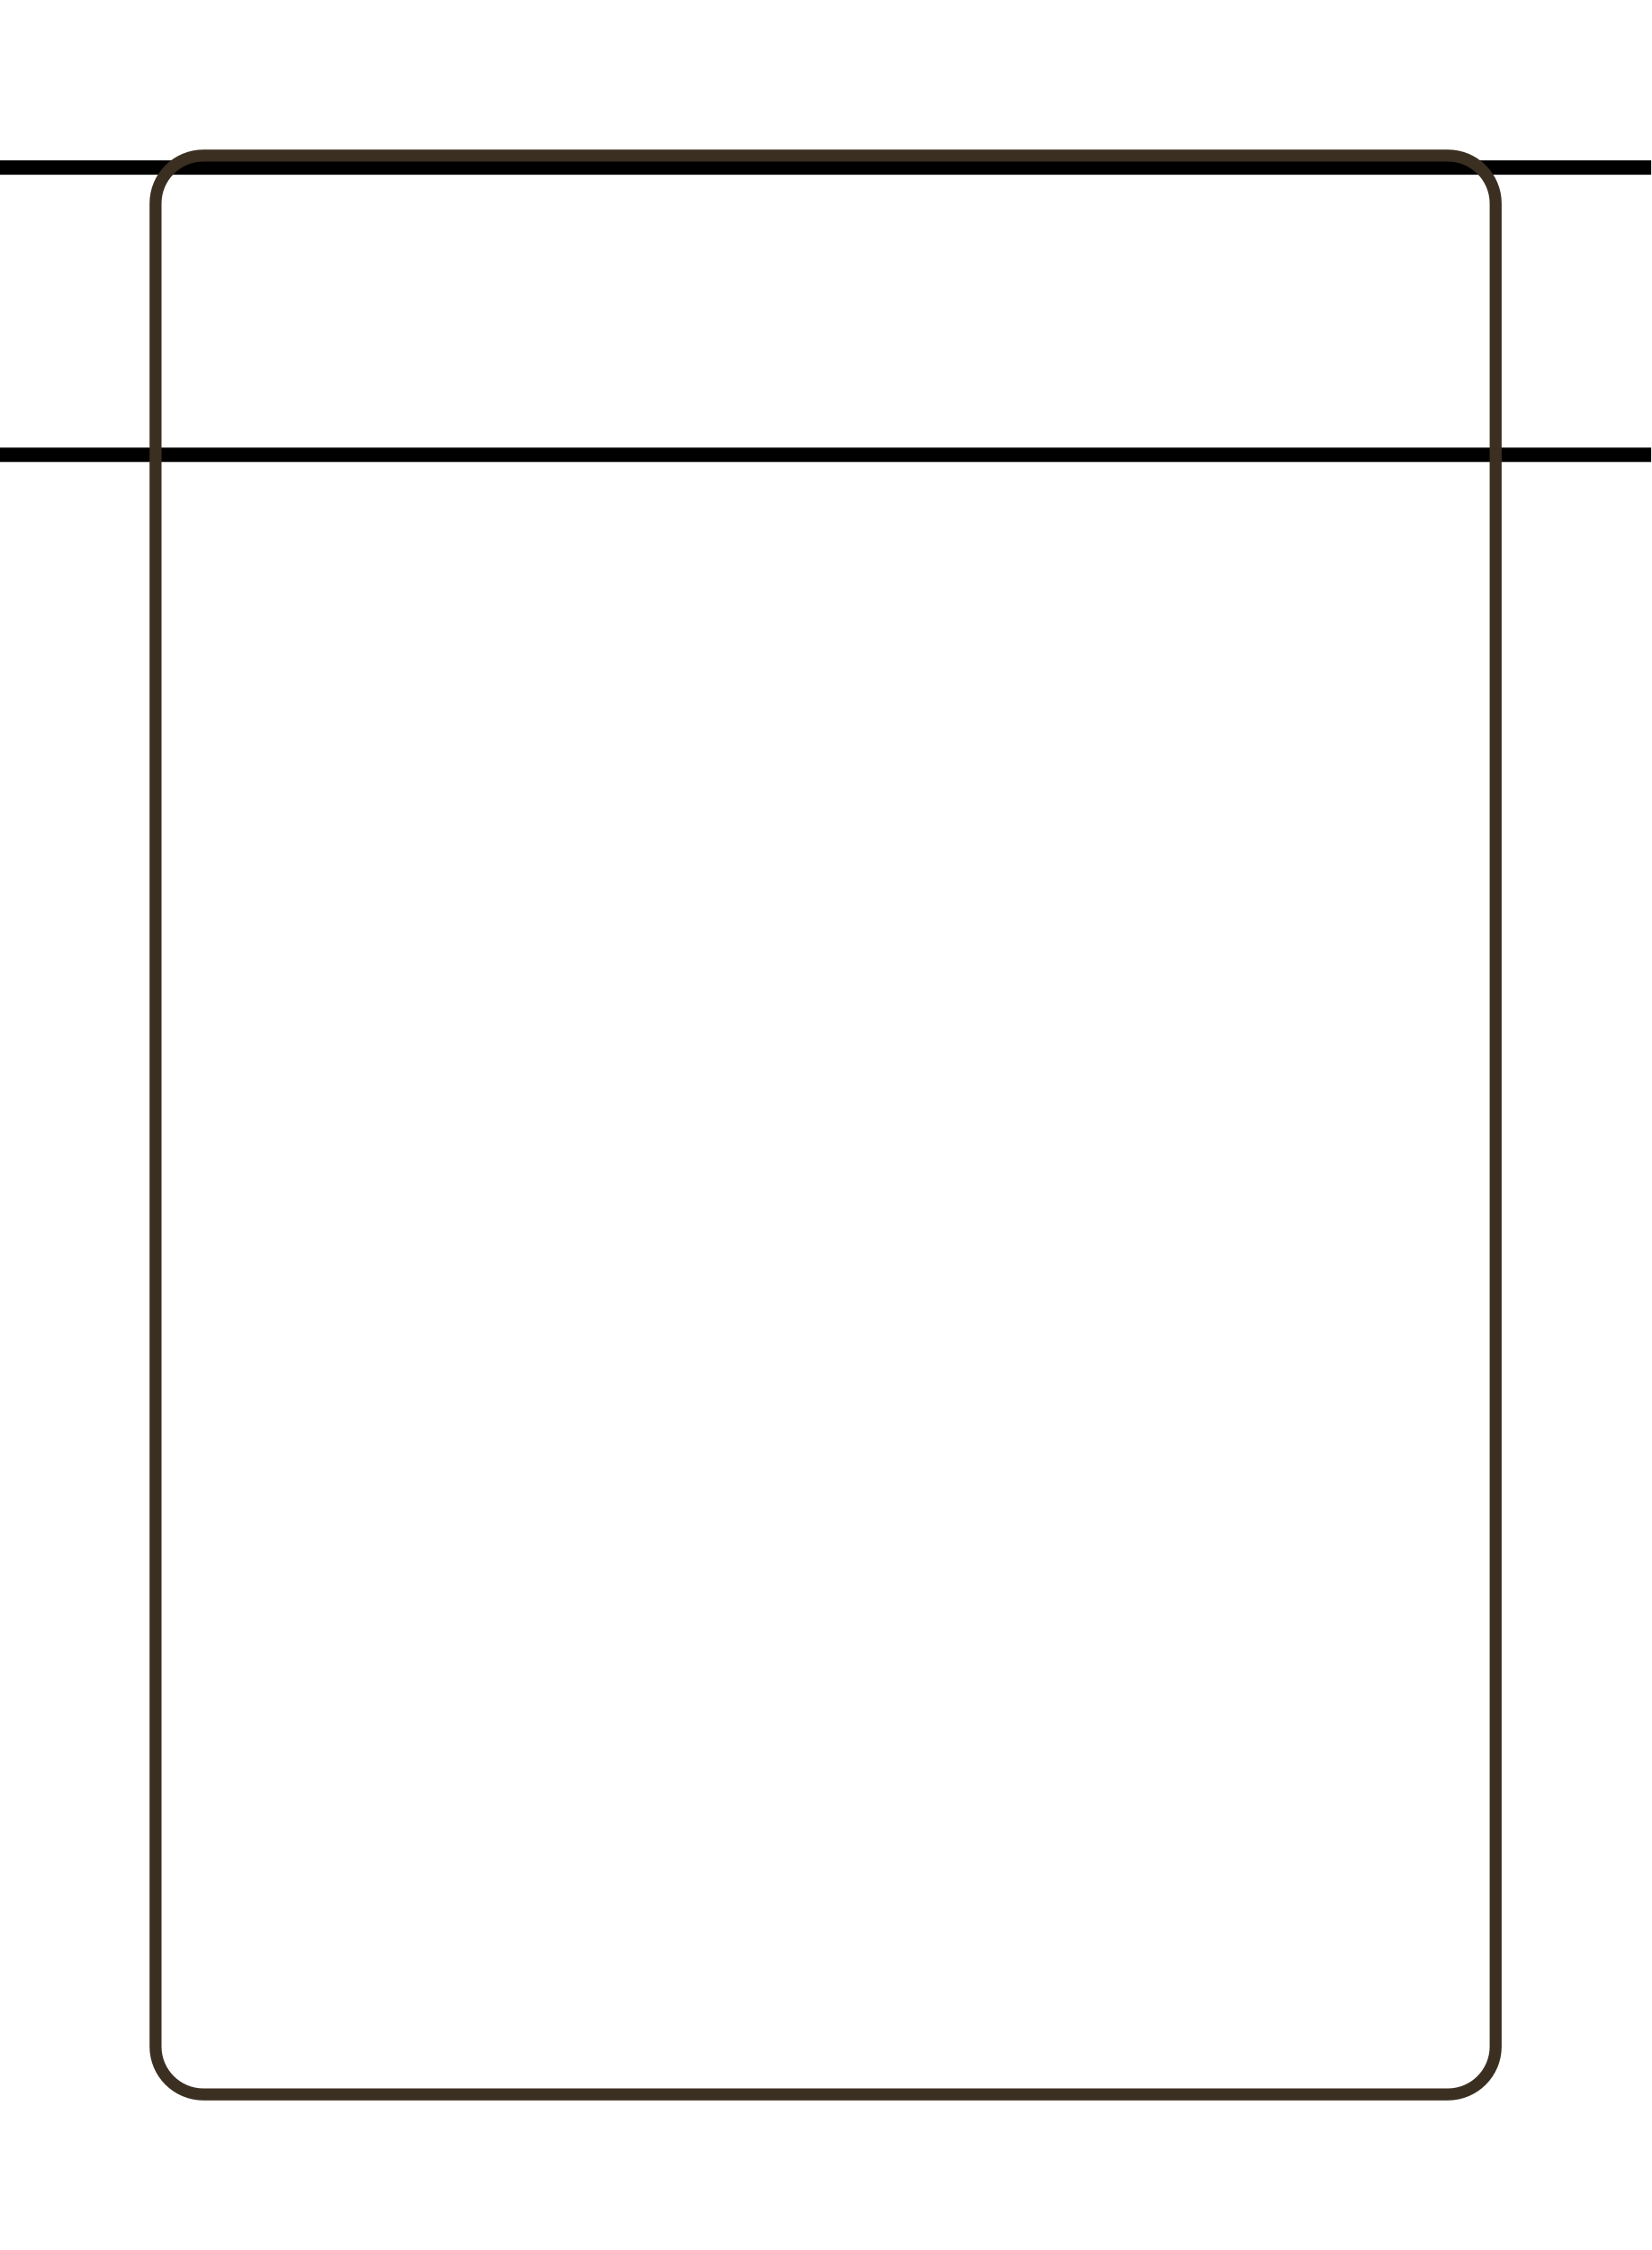
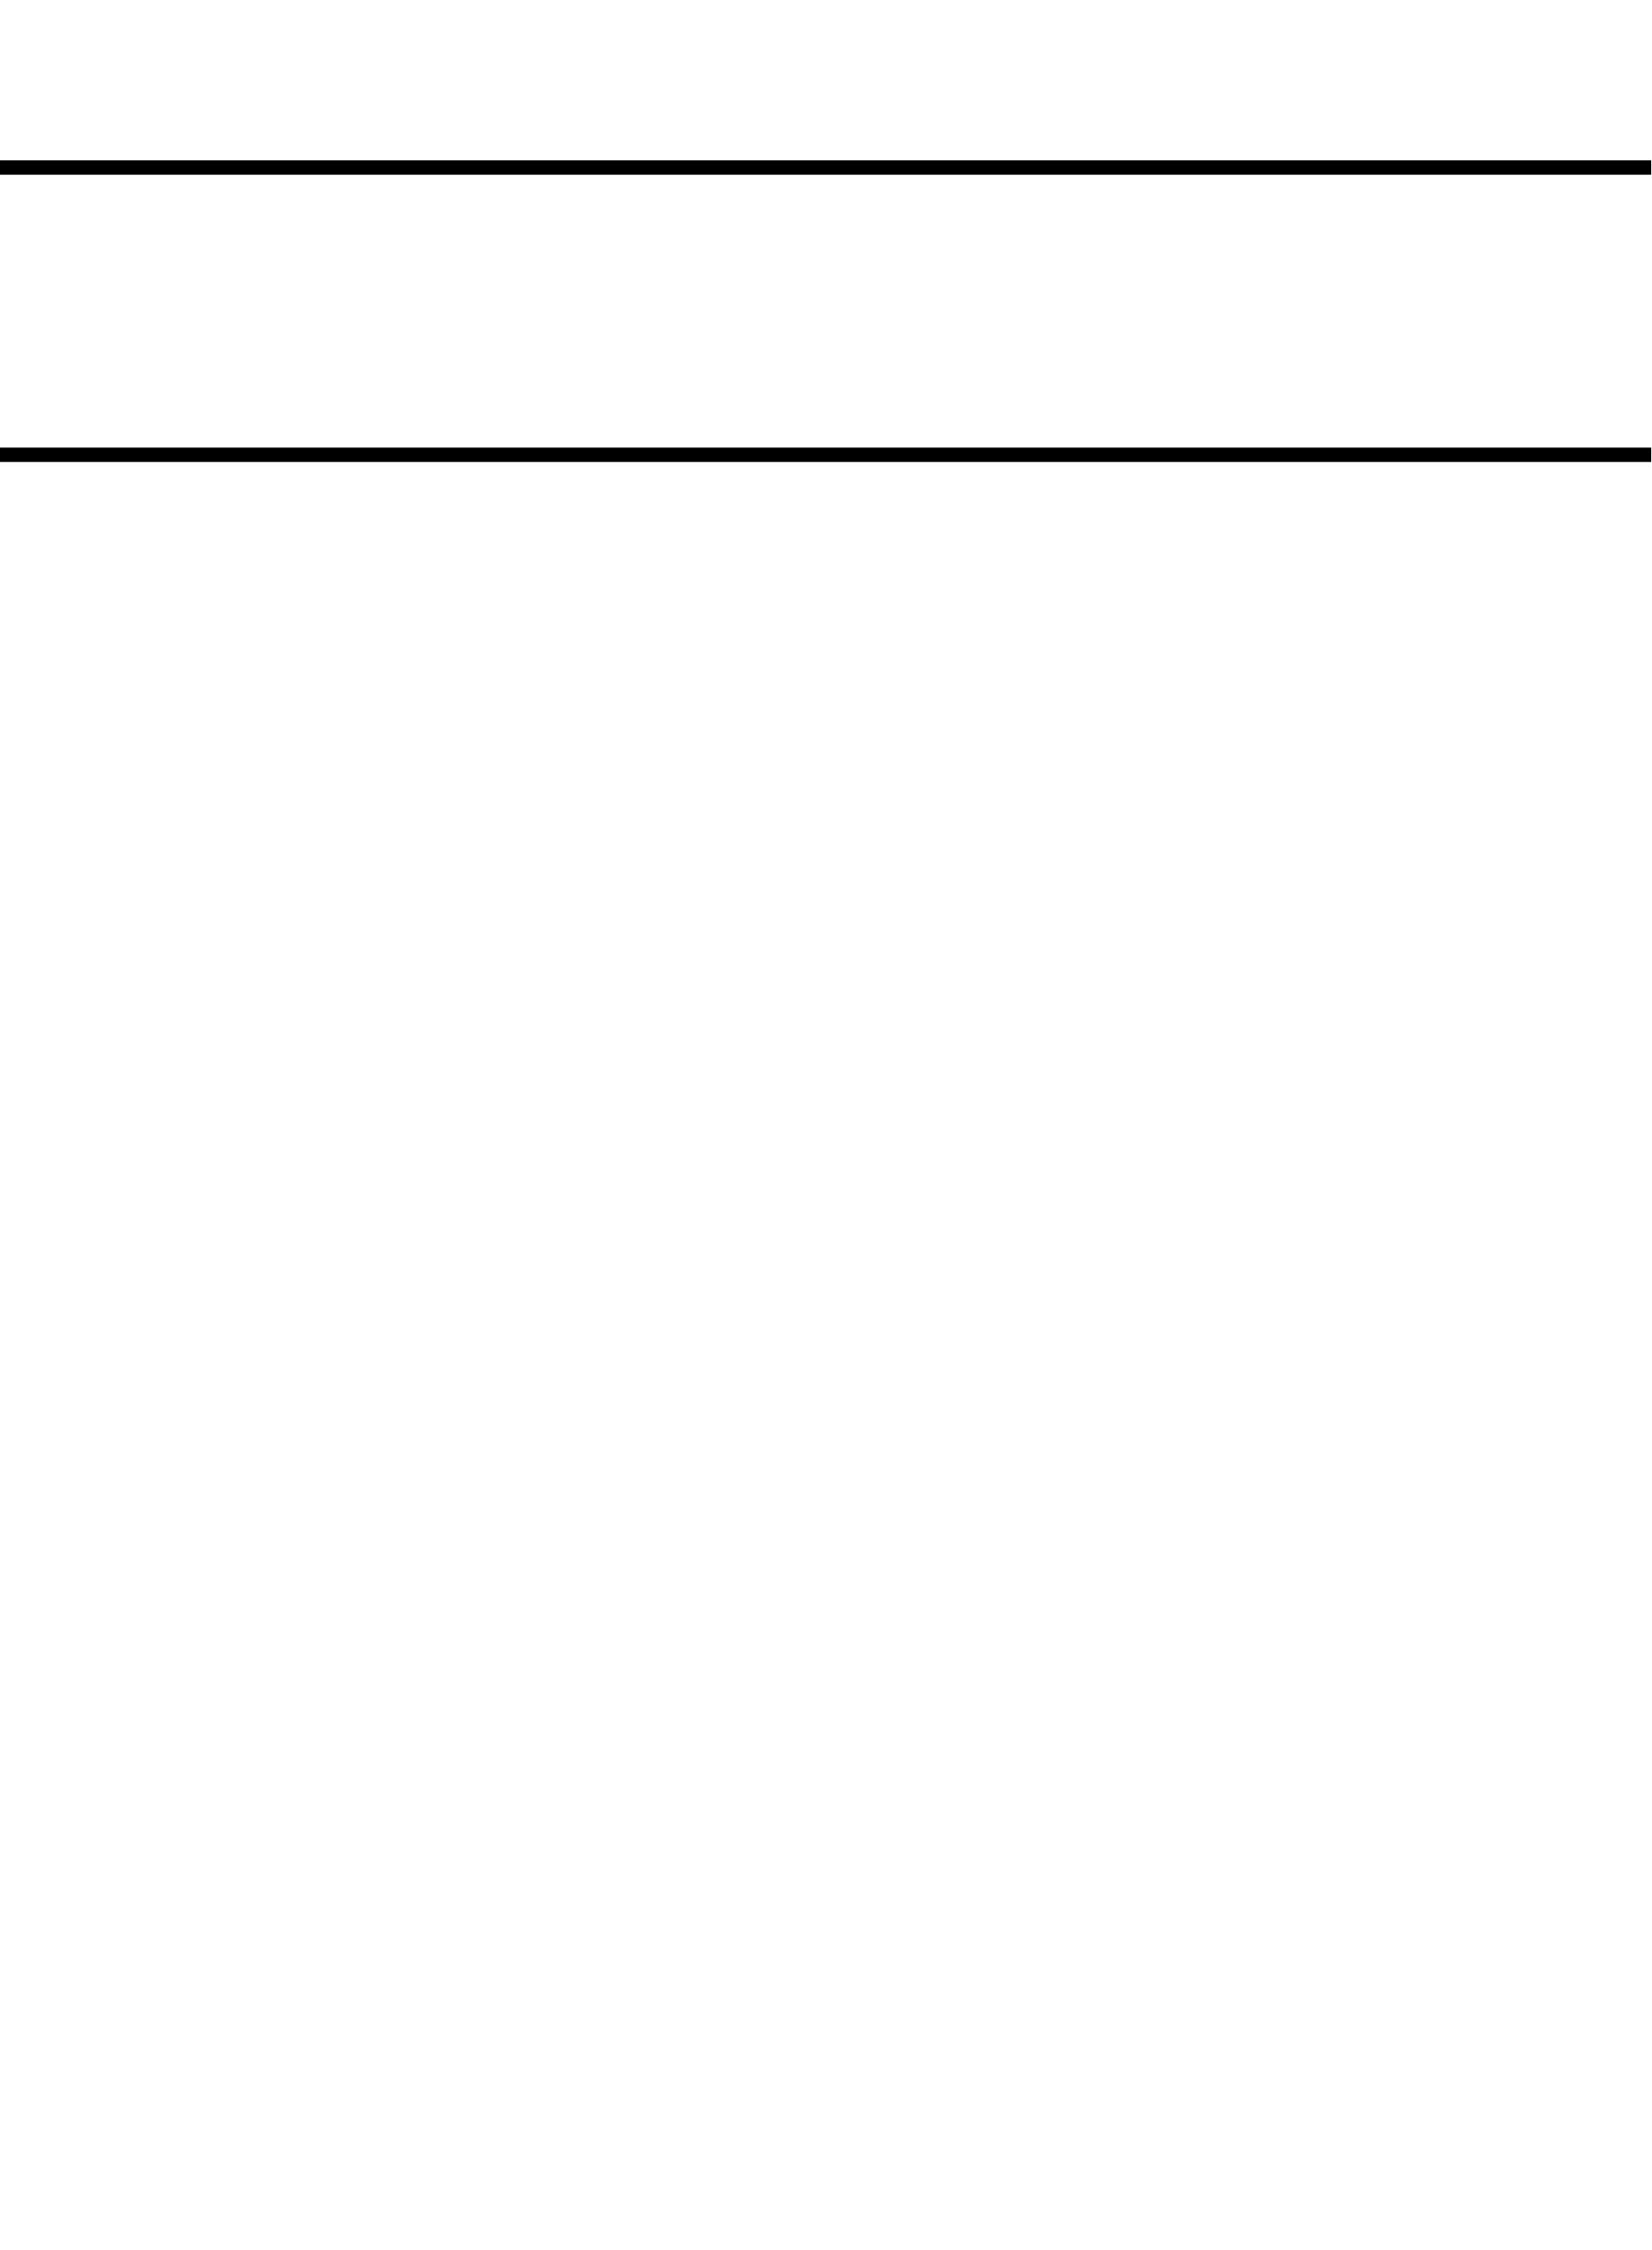
<svg xmlns="http://www.w3.org/2000/svg" width="690" height="940" viewBox="0 0 69 94">
  <rect x="0" y="6.7" width="69" height="0.6" fill="#000" />
  <rect x="0" y="18.7" width="69" height="0.6" fill="#000" />
-   <rect x="6.5" y="6.5" width="56" height="81" fill="none" stroke="#3b2f22" stroke-width="0.5" rx="2" />
</svg>
